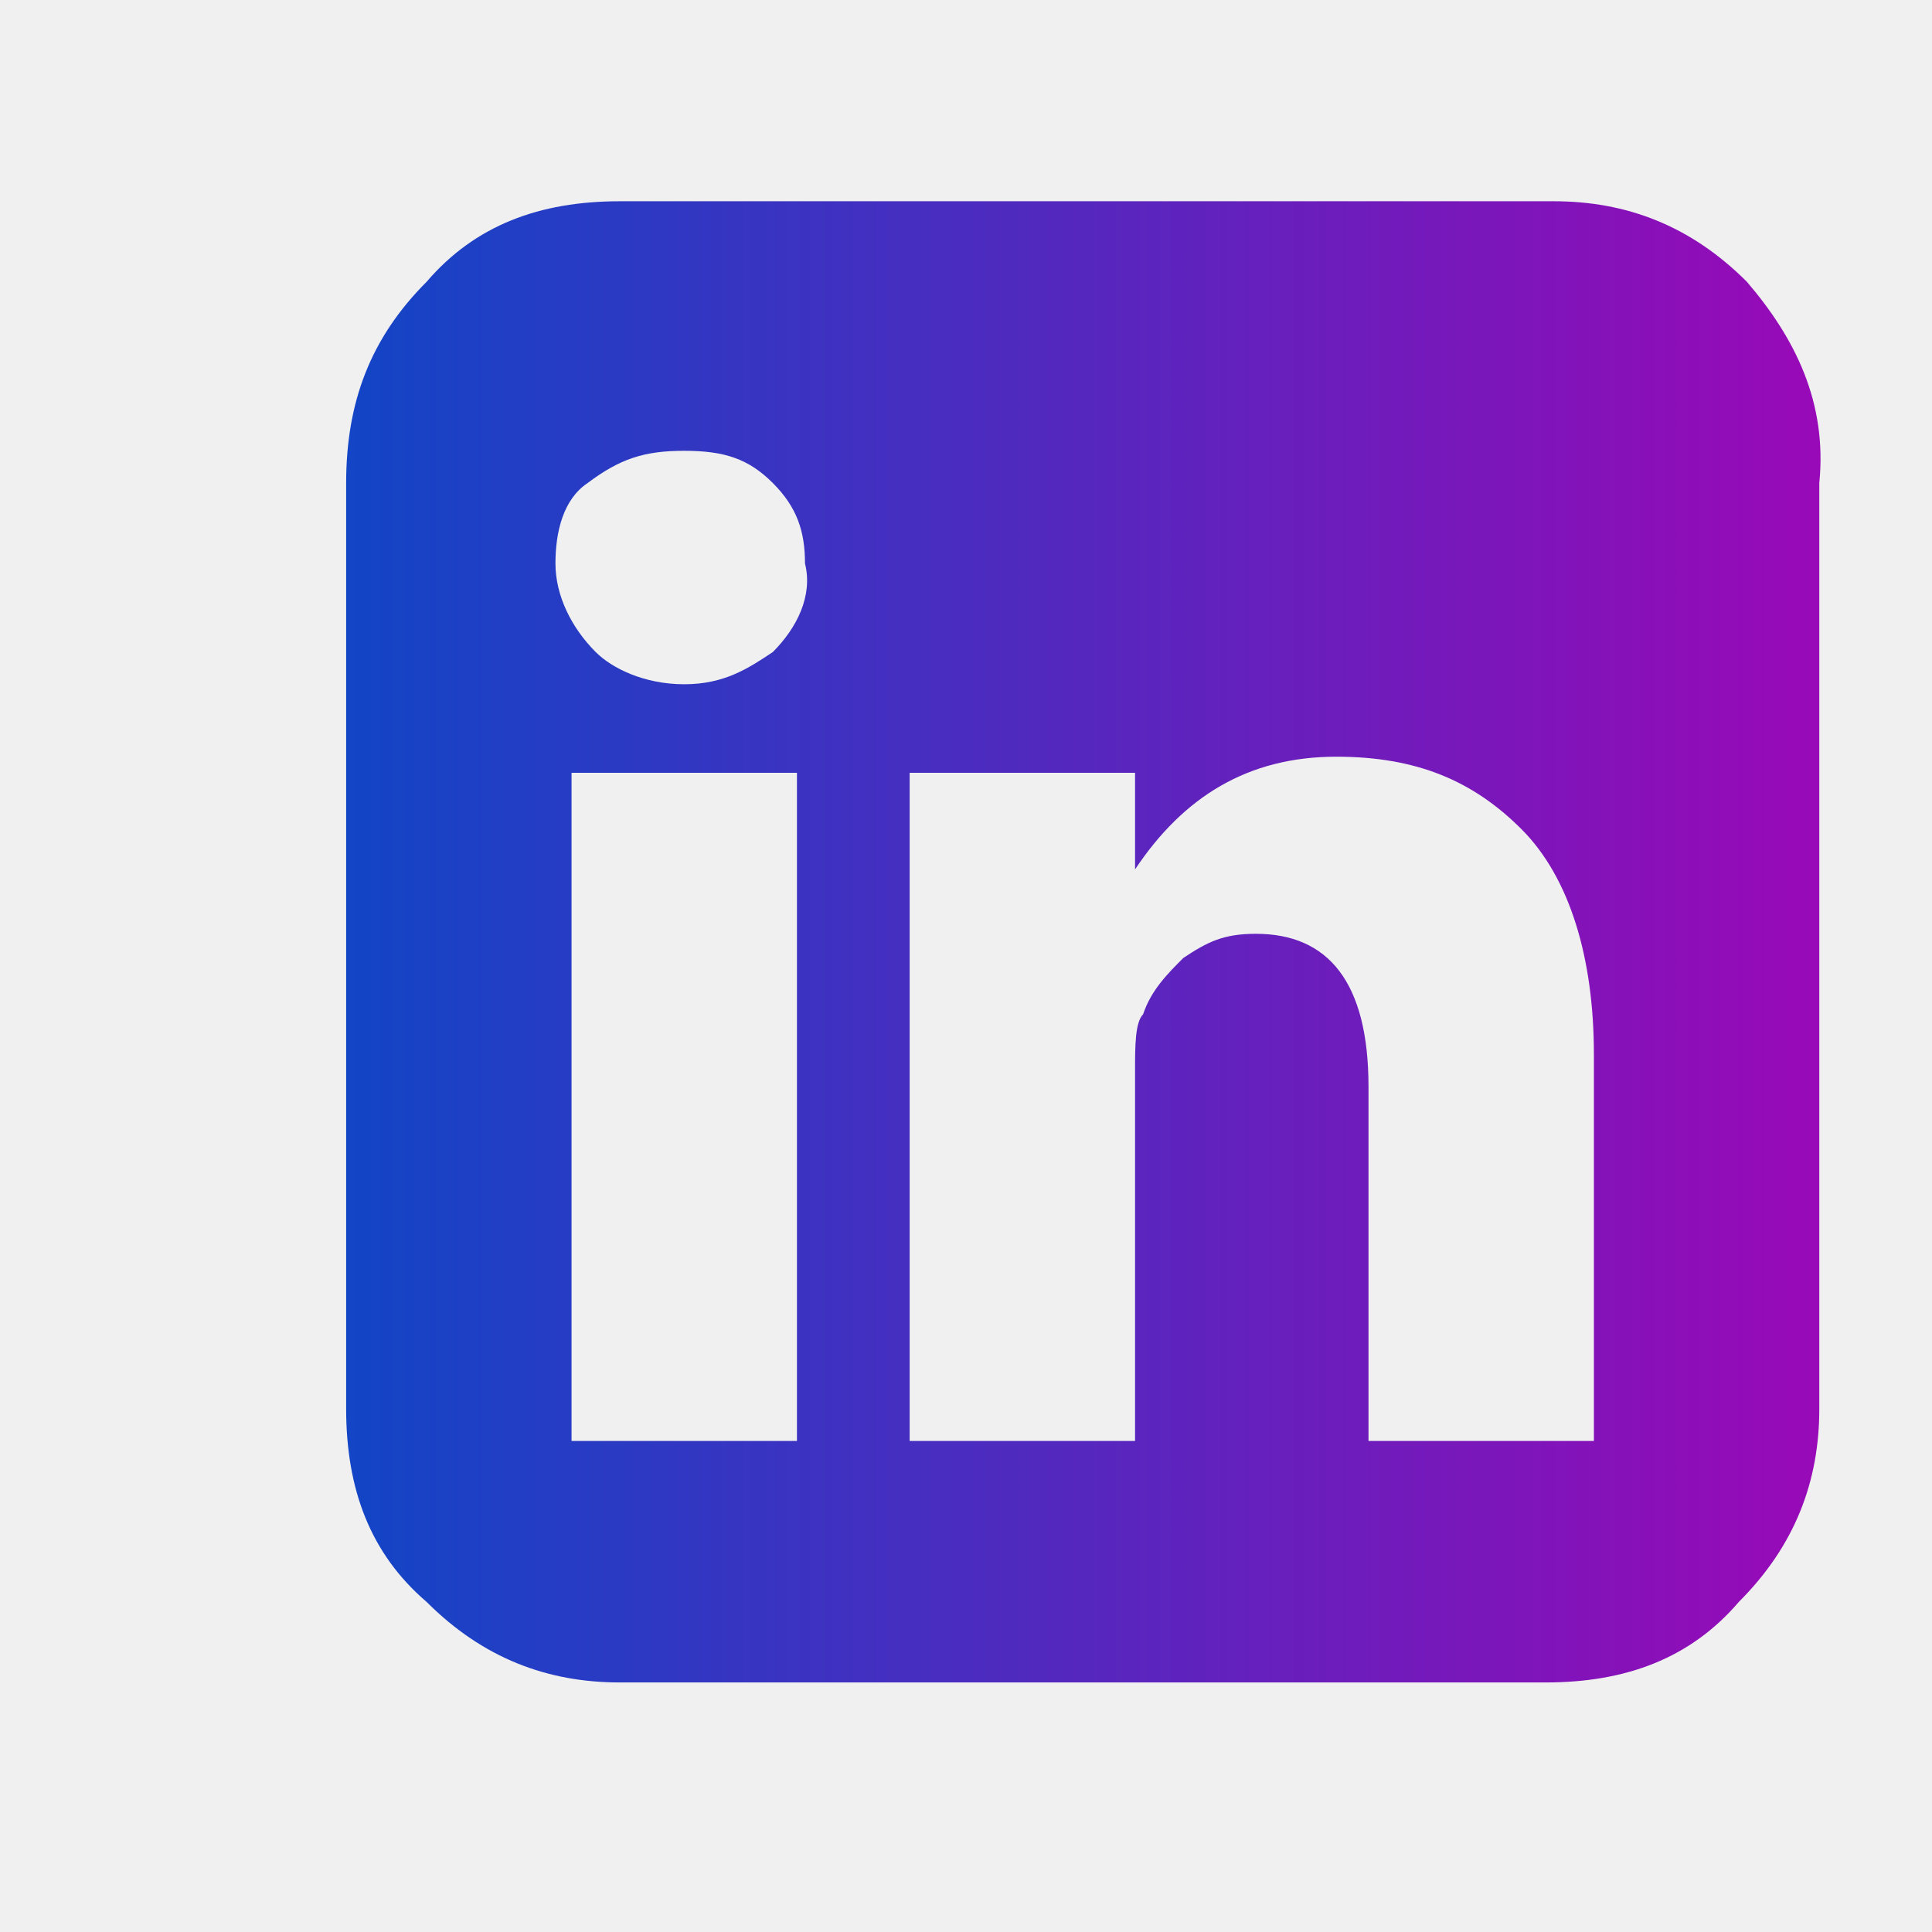
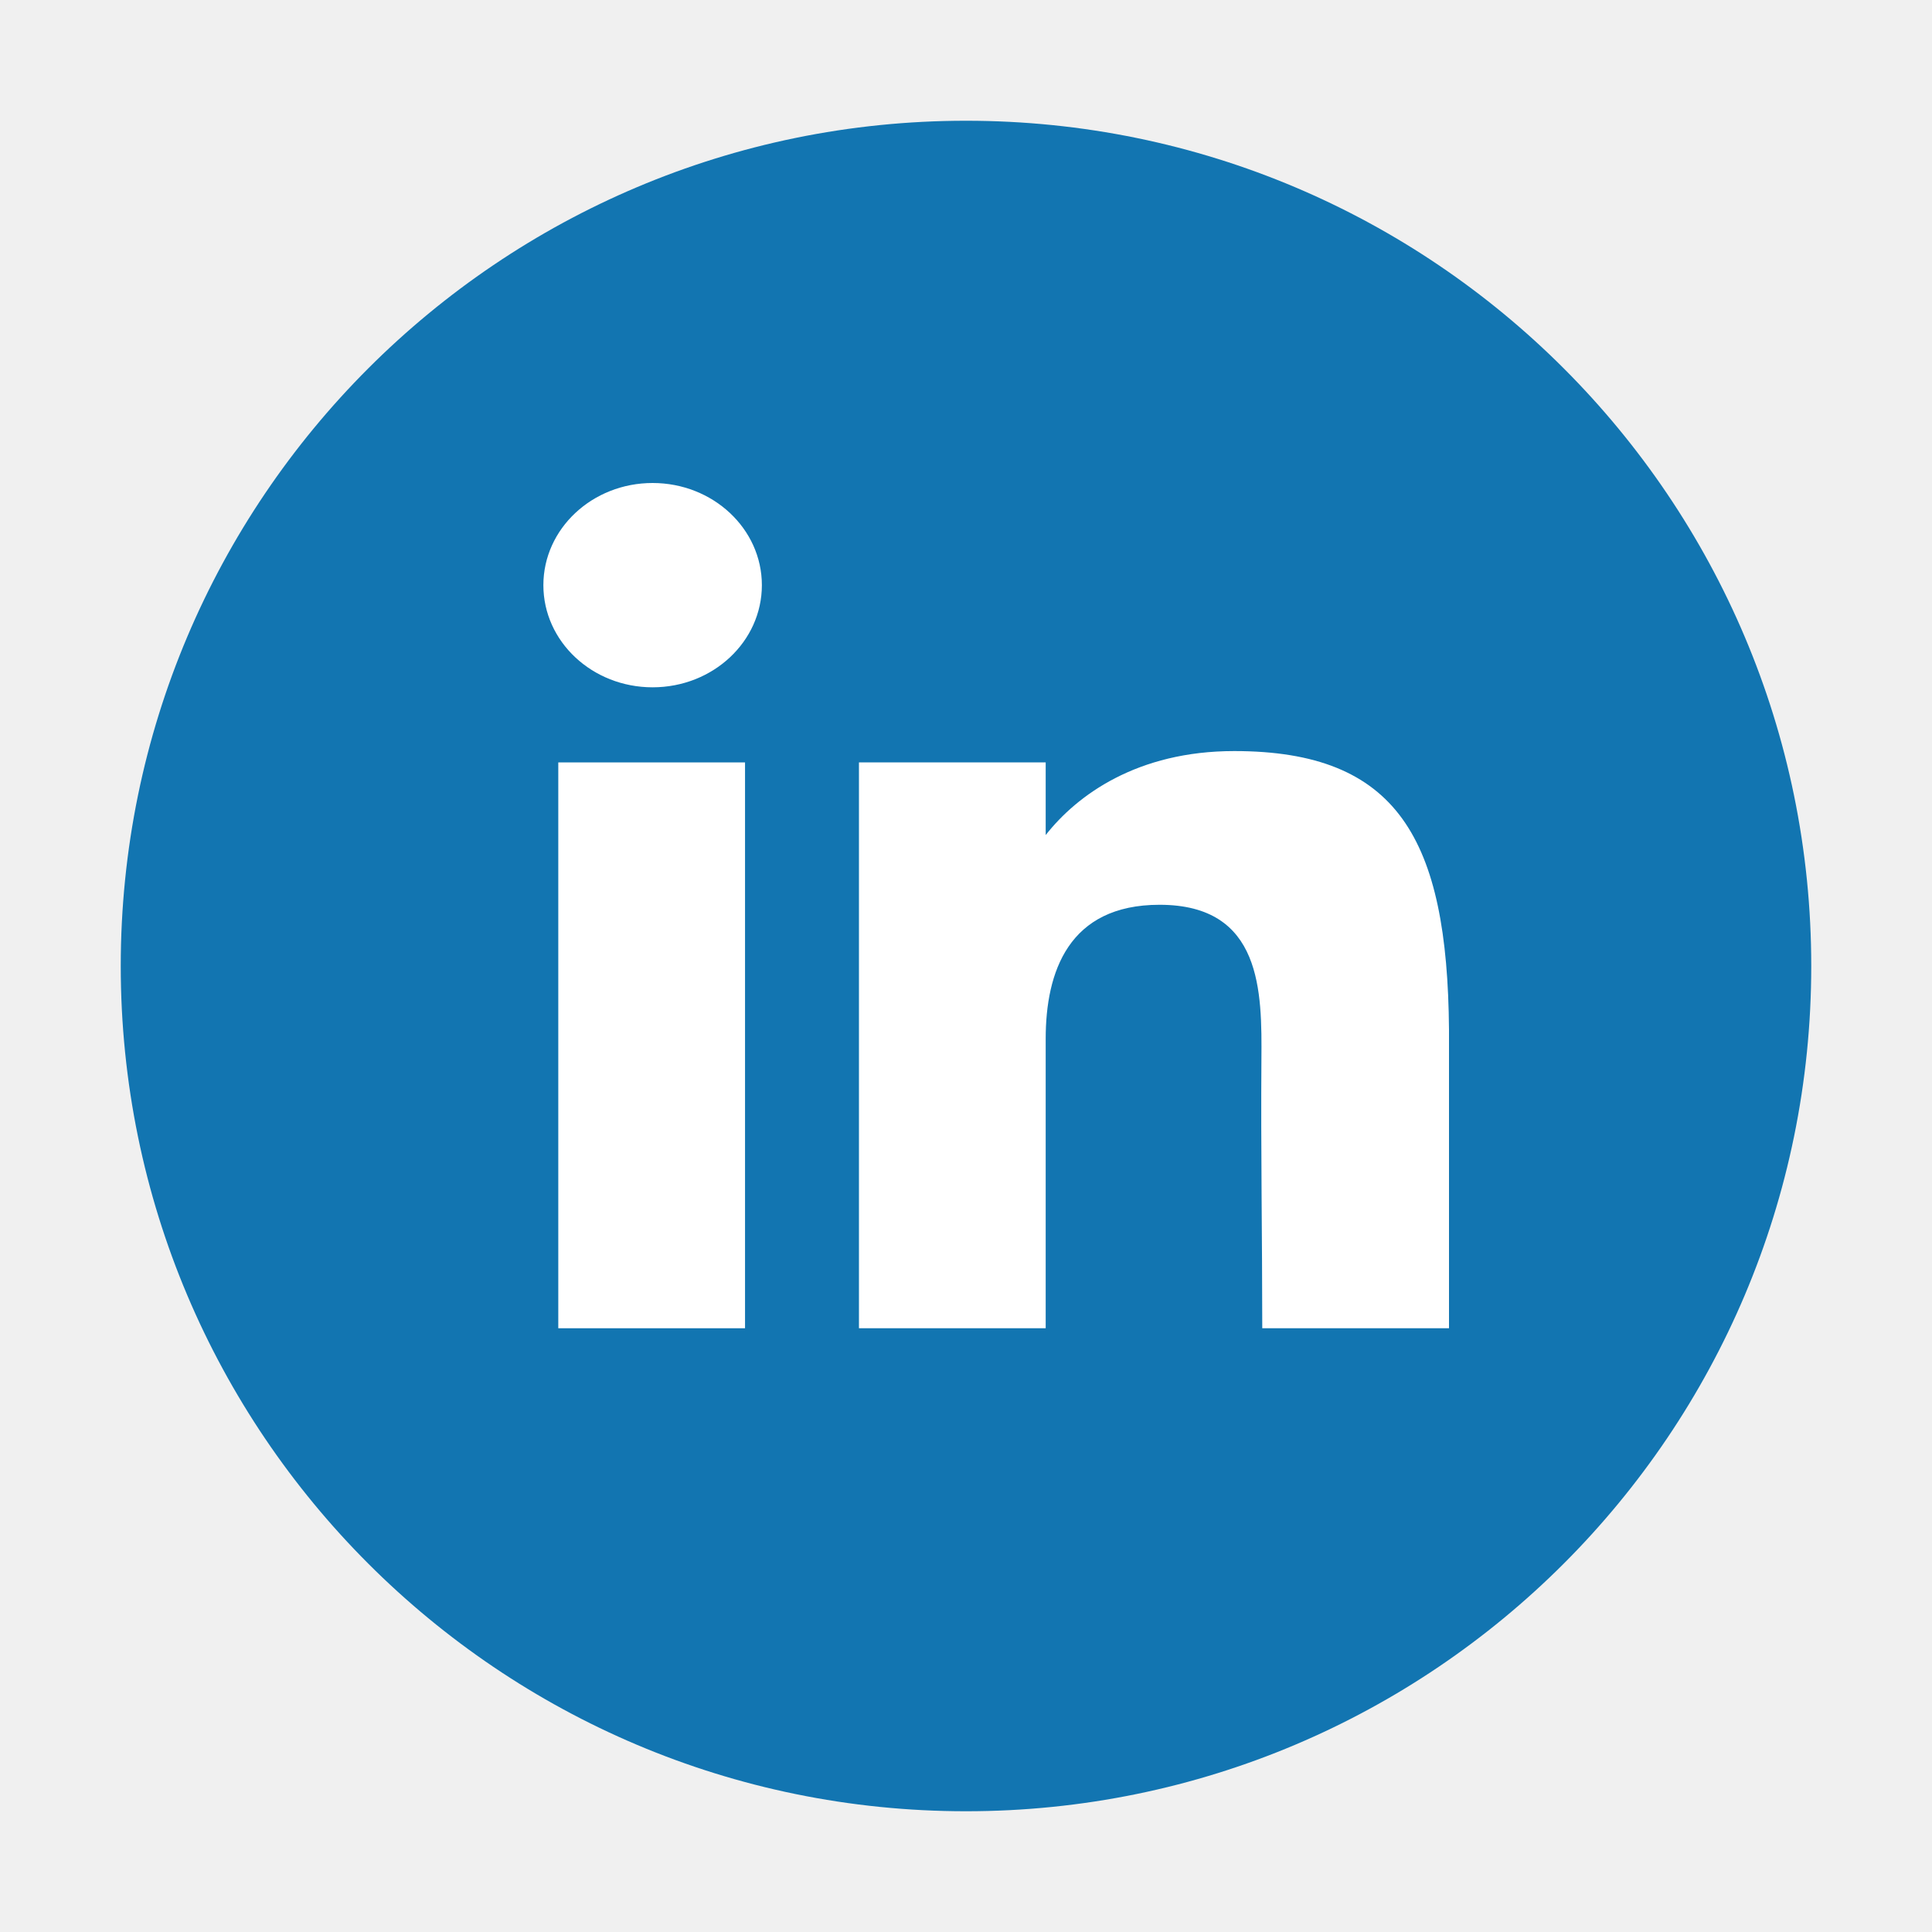
- <svg xmlns="http://www.w3.org/2000/svg" version="1.1" id="Layer_1" x="0px" y="0px" viewBox="0 0 24 24" style="enable-background:new 0 0 24 24;" xml:space="preserve">
-   <style type="text/css">
- 	.st0{fill:url(#SVGID_1_);}
- 	.st1{fill:url(#SVGID_2_);}
- 	.st2{fill:url(#SVGID_3_);}
- 	.st3{fill:url(#SVGID_4_);}
- 	.st4{fill:url(#SVGID_5_);}
- 	.st5{fill:url(#SVGID_6_);}
- 	.st6{fill:url(#SVGID_7_);}
- 	.st7{fill:url(#SVGID_8_);}
- 	.st8{fill:url(#SVGID_9_);}
- 	.st9{fill:url(#SVGID_10_);}
- 	.st10{fill:url(#SVGID_11_);}
- 	.st11{fill:url(#SVGID_12_);}
- 	.st12{fill:url(#SVGID_13_);}
- 	.st13{fill:url(#SVGID_14_);}
- 	.st14{fill:url(#SVGID_15_);}
- 	.st15{fill:url(#SVGID_16_);}
- 	.st16{fill:url(#SVGID_17_);}
- 	.st17{fill:url(#SVGID_18_);}
- 	.st18{fill:url(#SVGID_19_);}
- 	.st19{fill:url(#SVGID_20_);}
- 	.st20{fill:url(#SVGID_21_);}
- 	.st21{fill:url(#SVGID_22_);}
- 	.st22{fill:url(#SVGID_23_);}
- 	.st23{fill:url(#SVGID_24_);}
- 	.st24{fill:url(#SVGID_25_);}
- 	.st25{fill:url(#SVGID_26_);}
- 	.st26{fill:url(#SVGID_27_);}
- 	.st27{fill:url(#SVGID_28_);}
- 	.st28{fill:url(#SVGID_29_);}
- 	.st29{fill:url(#SVGID_30_);}
- 	.st30{fill:url(#SVGID_31_);}
- 	.st31{fill:url(#SVGID_32_);}
- 	.st32{fill:url(#SVGID_33_);}
- 	.st33{fill:url(#SVGID_34_);}
- 	.st34{fill:url(#SVGID_35_);}
- 	.st35{fill:url(#SVGID_36_);}
- 	.st36{fill:url(#SVGID_37_);}
- 	.st37{fill:url(#SVGID_38_);}
- 	.st38{fill:url(#SVGID_39_);}
- 	.st39{fill:url(#SVGID_40_);}
- 	.st40{fill:url(#SVGID_41_);}
- 	.st41{fill:url(#SVGID_42_);}
- 	.st42{fill:url(#SVGID_43_);}
- 	.st43{fill:url(#SVGID_44_);}
- 	.st44{fill:url(#SVGID_45_);}
- 	.st45{fill:url(#SVGID_46_);}
- 	.st46{fill:url(#SVGID_47_);}
- 	.st47{fill:url(#SVGID_48_);}
- 	.st48{fill:url(#SVGID_49_);}
- 	.st49{fill:url(#SVGID_50_);}
- 	.st50{fill:url(#SVGID_51_);}
- 	.st51{fill:url(#SVGID_52_);}
- 	.st52{fill:url(#SVGID_53_);}
- 	.st53{fill:url(#SVGID_54_);}
- 	.st54{fill:url(#SVGID_55_);}
- 	.st55{fill:url(#SVGID_56_);}
- 	.st56{fill:url(#SVGID_57_);}
- 	.st57{fill:url(#SVGID_58_);}
- 	.st58{fill:url(#SVGID_59_);}
- 	.st59{fill:url(#SVGID_60_);}
- 	.st60{fill:url(#SVGID_61_);}
- 	.st61{fill:url(#SVGID_62_);}
- 	.st62{fill:url(#SVGID_63_);}
- 	.st63{fill:url(#SVGID_64_);}
- 	.st64{fill:url(#SVGID_65_);}
- 	.st65{fill:url(#SVGID_66_);}
- 	.st66{fill:url(#SVGID_67_);}
- 	.st67{fill:url(#SVGID_68_);}
- 	.st68{fill:url(#SVGID_69_);}
- 	.st69{fill:url(#SVGID_70_);}
- 	.st70{fill:url(#SVGID_71_);}
- 	.st71{fill:url(#SVGID_72_);}
- 	.st72{fill:url(#SVGID_73_);}
- 	.st73{fill:url(#SVGID_74_);}
- 	.st74{fill:url(#SVGID_75_);}
- 	.st75{fill:url(#SVGID_76_);}
- 	.st76{fill:url(#SVGID_77_);}
- 	.st77{fill:url(#SVGID_78_);}
- 	.st78{fill:url(#SVGID_79_);}
- 	.st79{fill:url(#SVGID_80_);}
- 	.st80{fill:url(#SVGID_81_);}
- 	.st81{fill:url(#SVGID_82_);}
- 	.st82{fill:url(#SVGID_83_);}
- 	.st83{fill:url(#SVGID_84_);}
- 	.st84{fill:url(#SVGID_85_);}
- 	.st85{fill:url(#SVGID_86_);}
- 	.st86{fill:url(#SVGID_87_);}
- 	.st87{fill:url(#SVGID_88_);}
- 	.st88{fill:url(#SVGID_89_);}
- 	.st89{fill:url(#SVGID_90_);}
- 	.st90{fill:url(#SVGID_91_);}
- 	.st91{fill:url(#SVGID_92_);}
- 	.st92{fill:url(#SVGID_93_);}
- 	.st93{fill:url(#SVGID_94_);}
- 	.st94{fill:url(#SVGID_95_);}
- 	.st95{fill:url(#SVGID_96_);}
- 	.st96{fill:url(#SVGID_97_);}
- 	.st97{fill:url(#SVGID_98_);}
- 	.st98{fill:url(#SVGID_99_);}
- 	.st99{fill:url(#SVGID_100_);}
- 	.st100{fill:url(#SVGID_101_);}
- 	.st101{fill:url(#SVGID_102_);}
- 	.st102{fill:url(#SVGID_103_);}
- 	.st103{fill:url(#SVGID_104_);}
- 	.st104{fill:url(#SVGID_105_);}
- 	.st105{fill:url(#SVGID_106_);}
- 	.st106{fill:url(#SVGID_107_);}
- 	.st107{fill:url(#SVGID_108_);}
- 	.st108{fill:url(#SVGID_109_);}
- 	.st109{fill:url(#SVGID_110_);}
- 	.st110{fill:url(#SVGID_111_);}
- 	.st111{fill:url(#SVGID_112_);}
- 	.st112{fill:url(#SVGID_113_);}
- 	.st113{fill:url(#SVGID_114_);}
- </style>
-   <g>
-     <g>
-       <linearGradient id="SVGID_1_" gradientUnits="userSpaceOnUse" x1="4.266" y1="11.71" x2="22.665" y2="11.71">
-         <stop offset="0" style="stop-color:#1245C6" />
-         <stop offset="1" style="stop-color:#9909B7" />
-       </linearGradient>
-       <path class="st0" d="M21.7,3.5c-0.7-0.7-1.5-1-2.4-1H7.7c-1,0-1.8,0.3-2.4,1C4.6,4.2,4.3,5,4.3,6v11.5c0,1,0.3,1.8,1,2.4    c0.7,0.7,1.5,1,2.4,1h11.5c1,0,1.8-0.3,2.4-1c0.7-0.7,1-1.5,1-2.4V6C22.7,5,22.3,4.2,21.7,3.5z M9.9,17.9H7.1V9.6h2.8V17.9    L9.9,17.9z M9.6,8.1C9.3,8.3,9,8.5,8.5,8.5h0C8,8.5,7.6,8.3,7.4,8.1C7.1,7.8,6.9,7.4,6.9,7c0-0.4,0.1-0.8,0.4-1    C7.7,5.7,8,5.6,8.5,5.6C9,5.6,9.3,5.7,9.6,6c0.3,0.3,0.4,0.6,0.4,1C10.1,7.4,9.9,7.8,9.6,8.1z M19.8,17.9h-2.8v-4.4    c0-1.3-0.5-1.9-1.4-1.9c-0.4,0-0.6,0.1-0.9,0.3c-0.2,0.2-0.4,0.4-0.5,0.7c-0.1,0.1-0.1,0.4-0.1,0.7v4.6h-2.8c0-5,0-7.8,0-8.3h2.8    v1.2c0.6-0.9,1.4-1.4,2.5-1.4c1,0,1.7,0.3,2.3,0.9c0.6,0.6,0.9,1.6,0.9,2.8L19.8,17.9L19.8,17.9L19.8,17.9z" />
-     </g>
+ <svg xmlns="http://www.w3.org/2000/svg" width="800px" height="800px" viewBox="0 0 32 32" fill="none">
+   <g id="SVGRepo_bgCarrier" stroke-width="0" />
+   <g id="SVGRepo_tracerCarrier" stroke-linecap="round" stroke-linejoin="round" />
+   <g id="SVGRepo_iconCarrier">
+     <rect x="2" y="2" width="28" height="28" rx="14" fill="#1275B1" />
+     <path d="M12.619 9.692C12.619 10.627 11.809 11.384 10.809 11.384C9.81 11.384 9 10.627 9 9.692C9 8.758 9.81 8 10.809 8C11.809 8 12.619 8.758 12.619 9.692Z" fill="white" />
+     <path d="M9.247 12.628H12.34V22H9.247V12.628Z" fill="white" />
+     <path d="M17.32 12.628H14.227V22H17.32C17.32 22 17.32 19.05 17.32 17.205C17.32 16.098 17.698 14.986 19.206 14.986C20.911 14.986 20.901 16.434 20.893 17.557C20.882 19.024 20.907 20.522 20.907 22H24V17.054C23.974 13.895 23.151 12.44 20.443 12.44C18.835 12.44 17.839 13.17 17.32 13.831V12.628Z" fill="white" />
  </g>
</svg>
